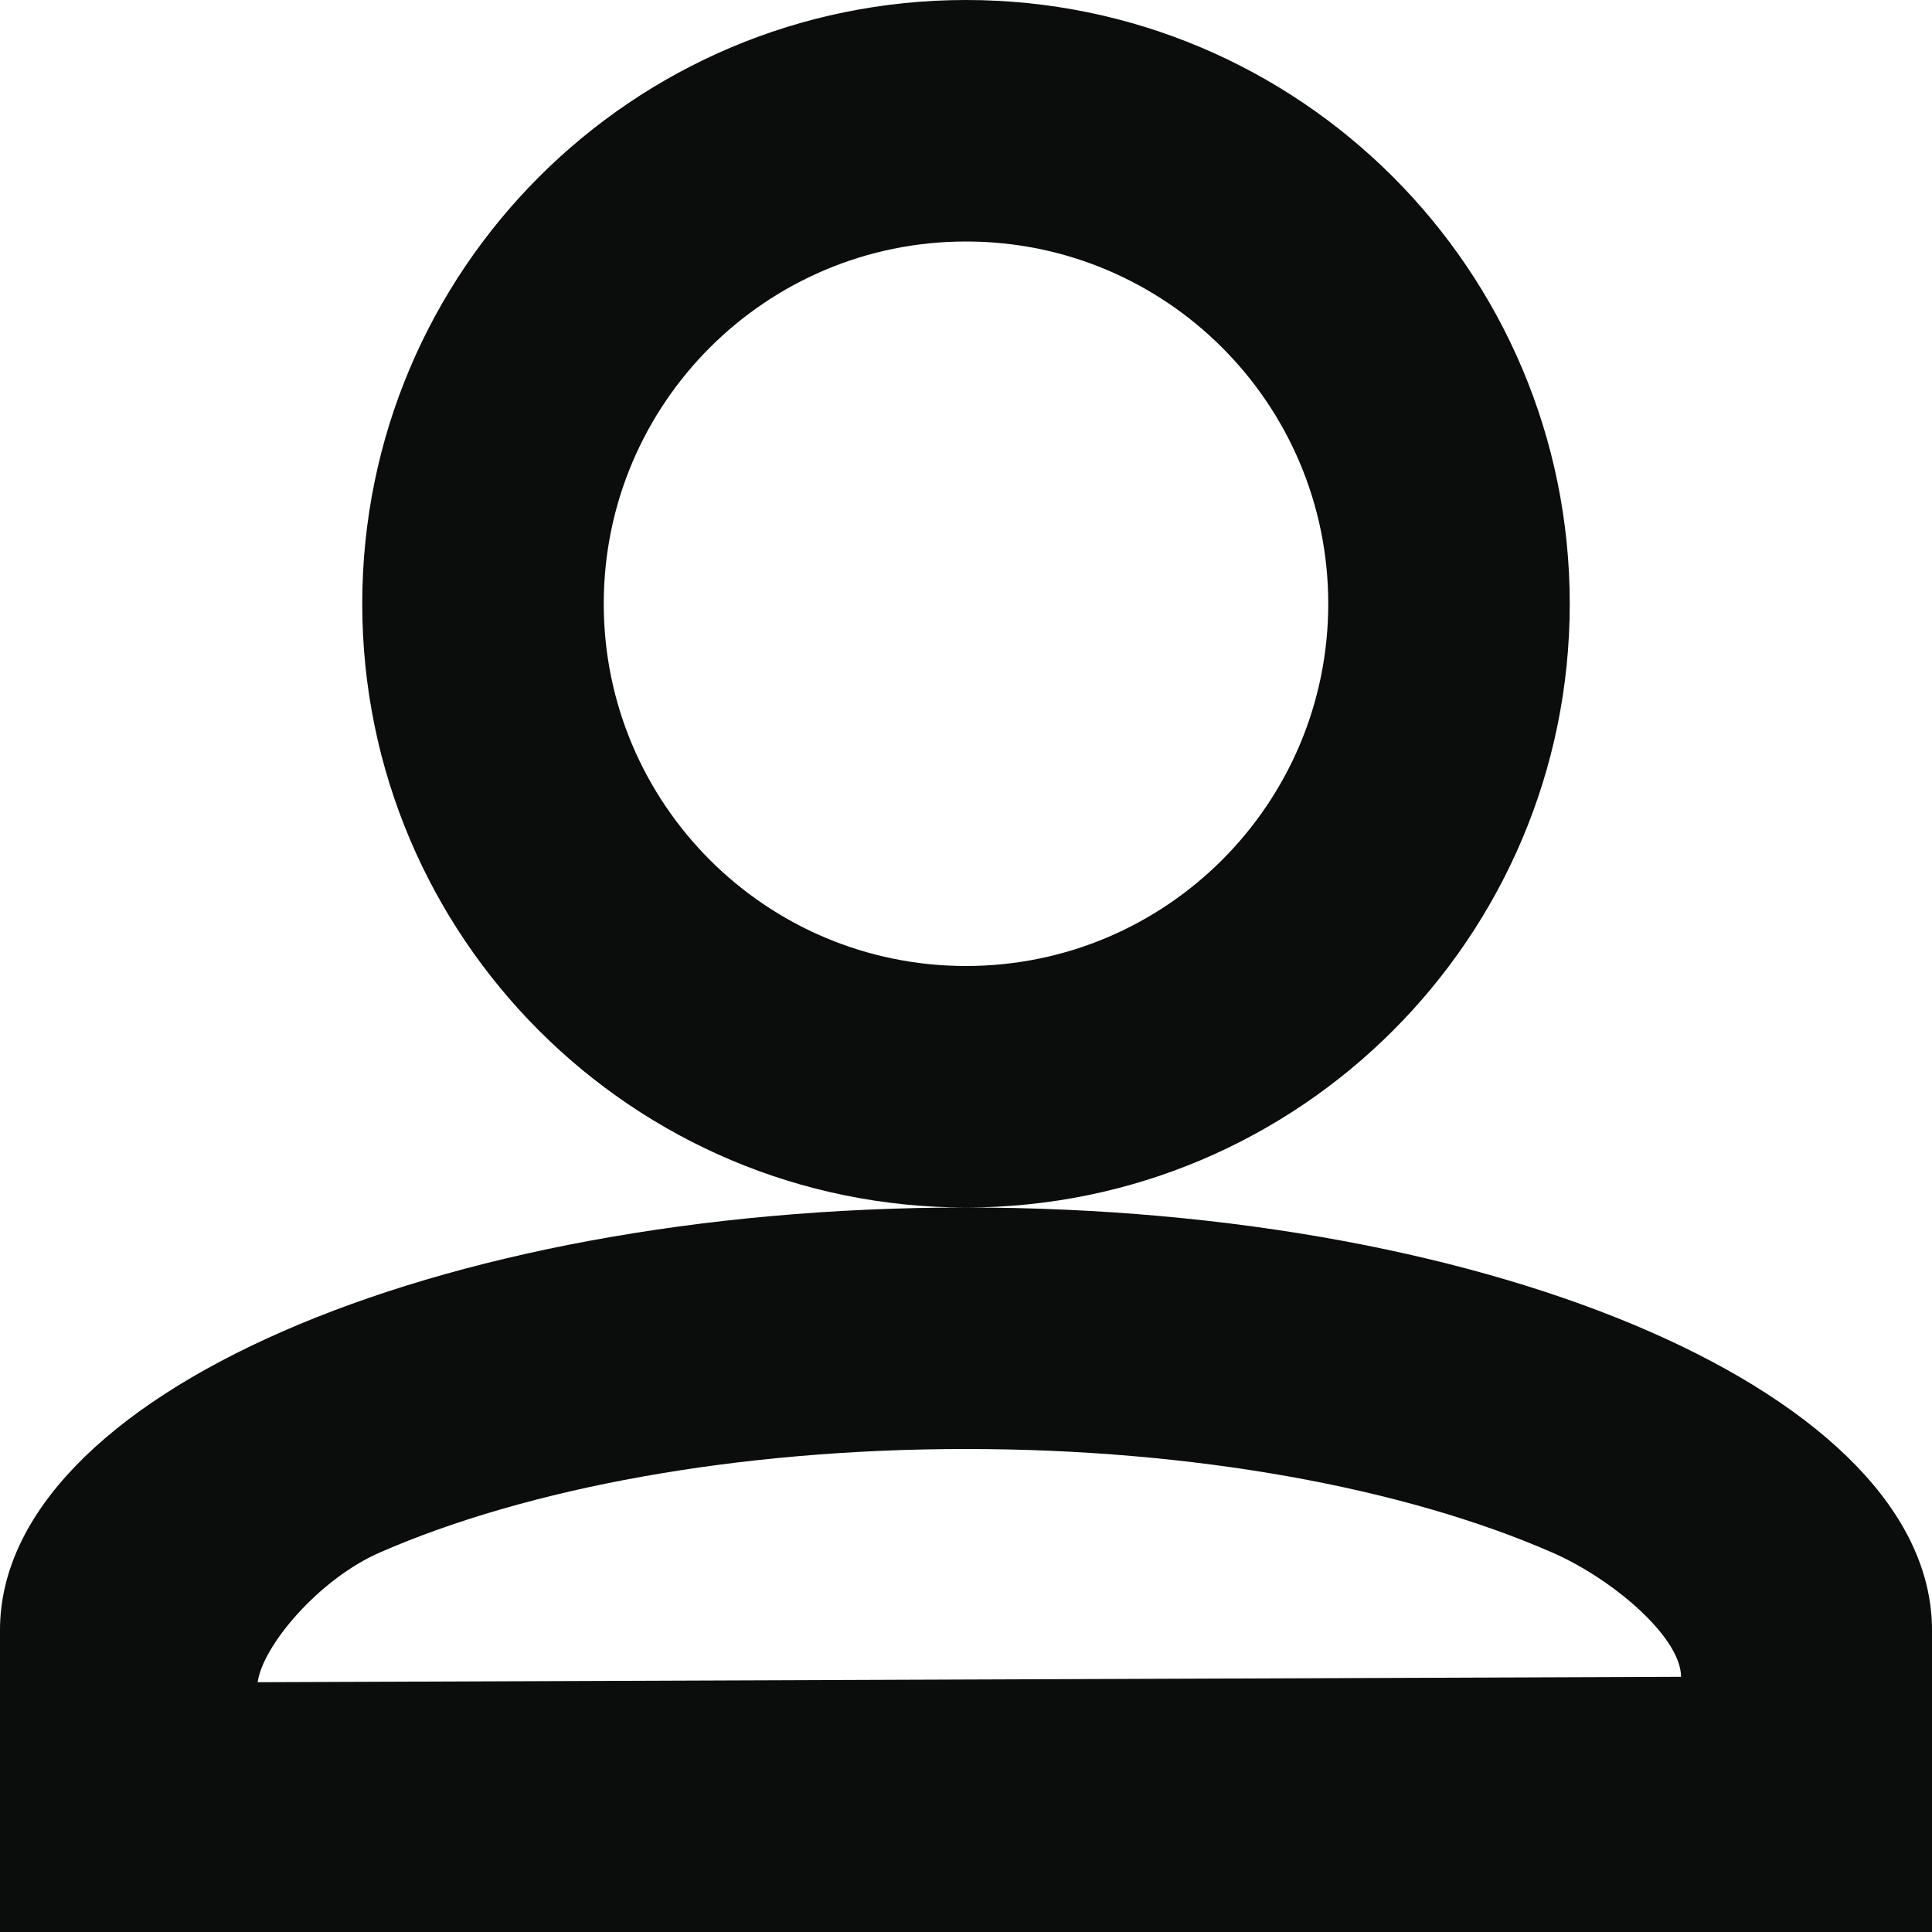
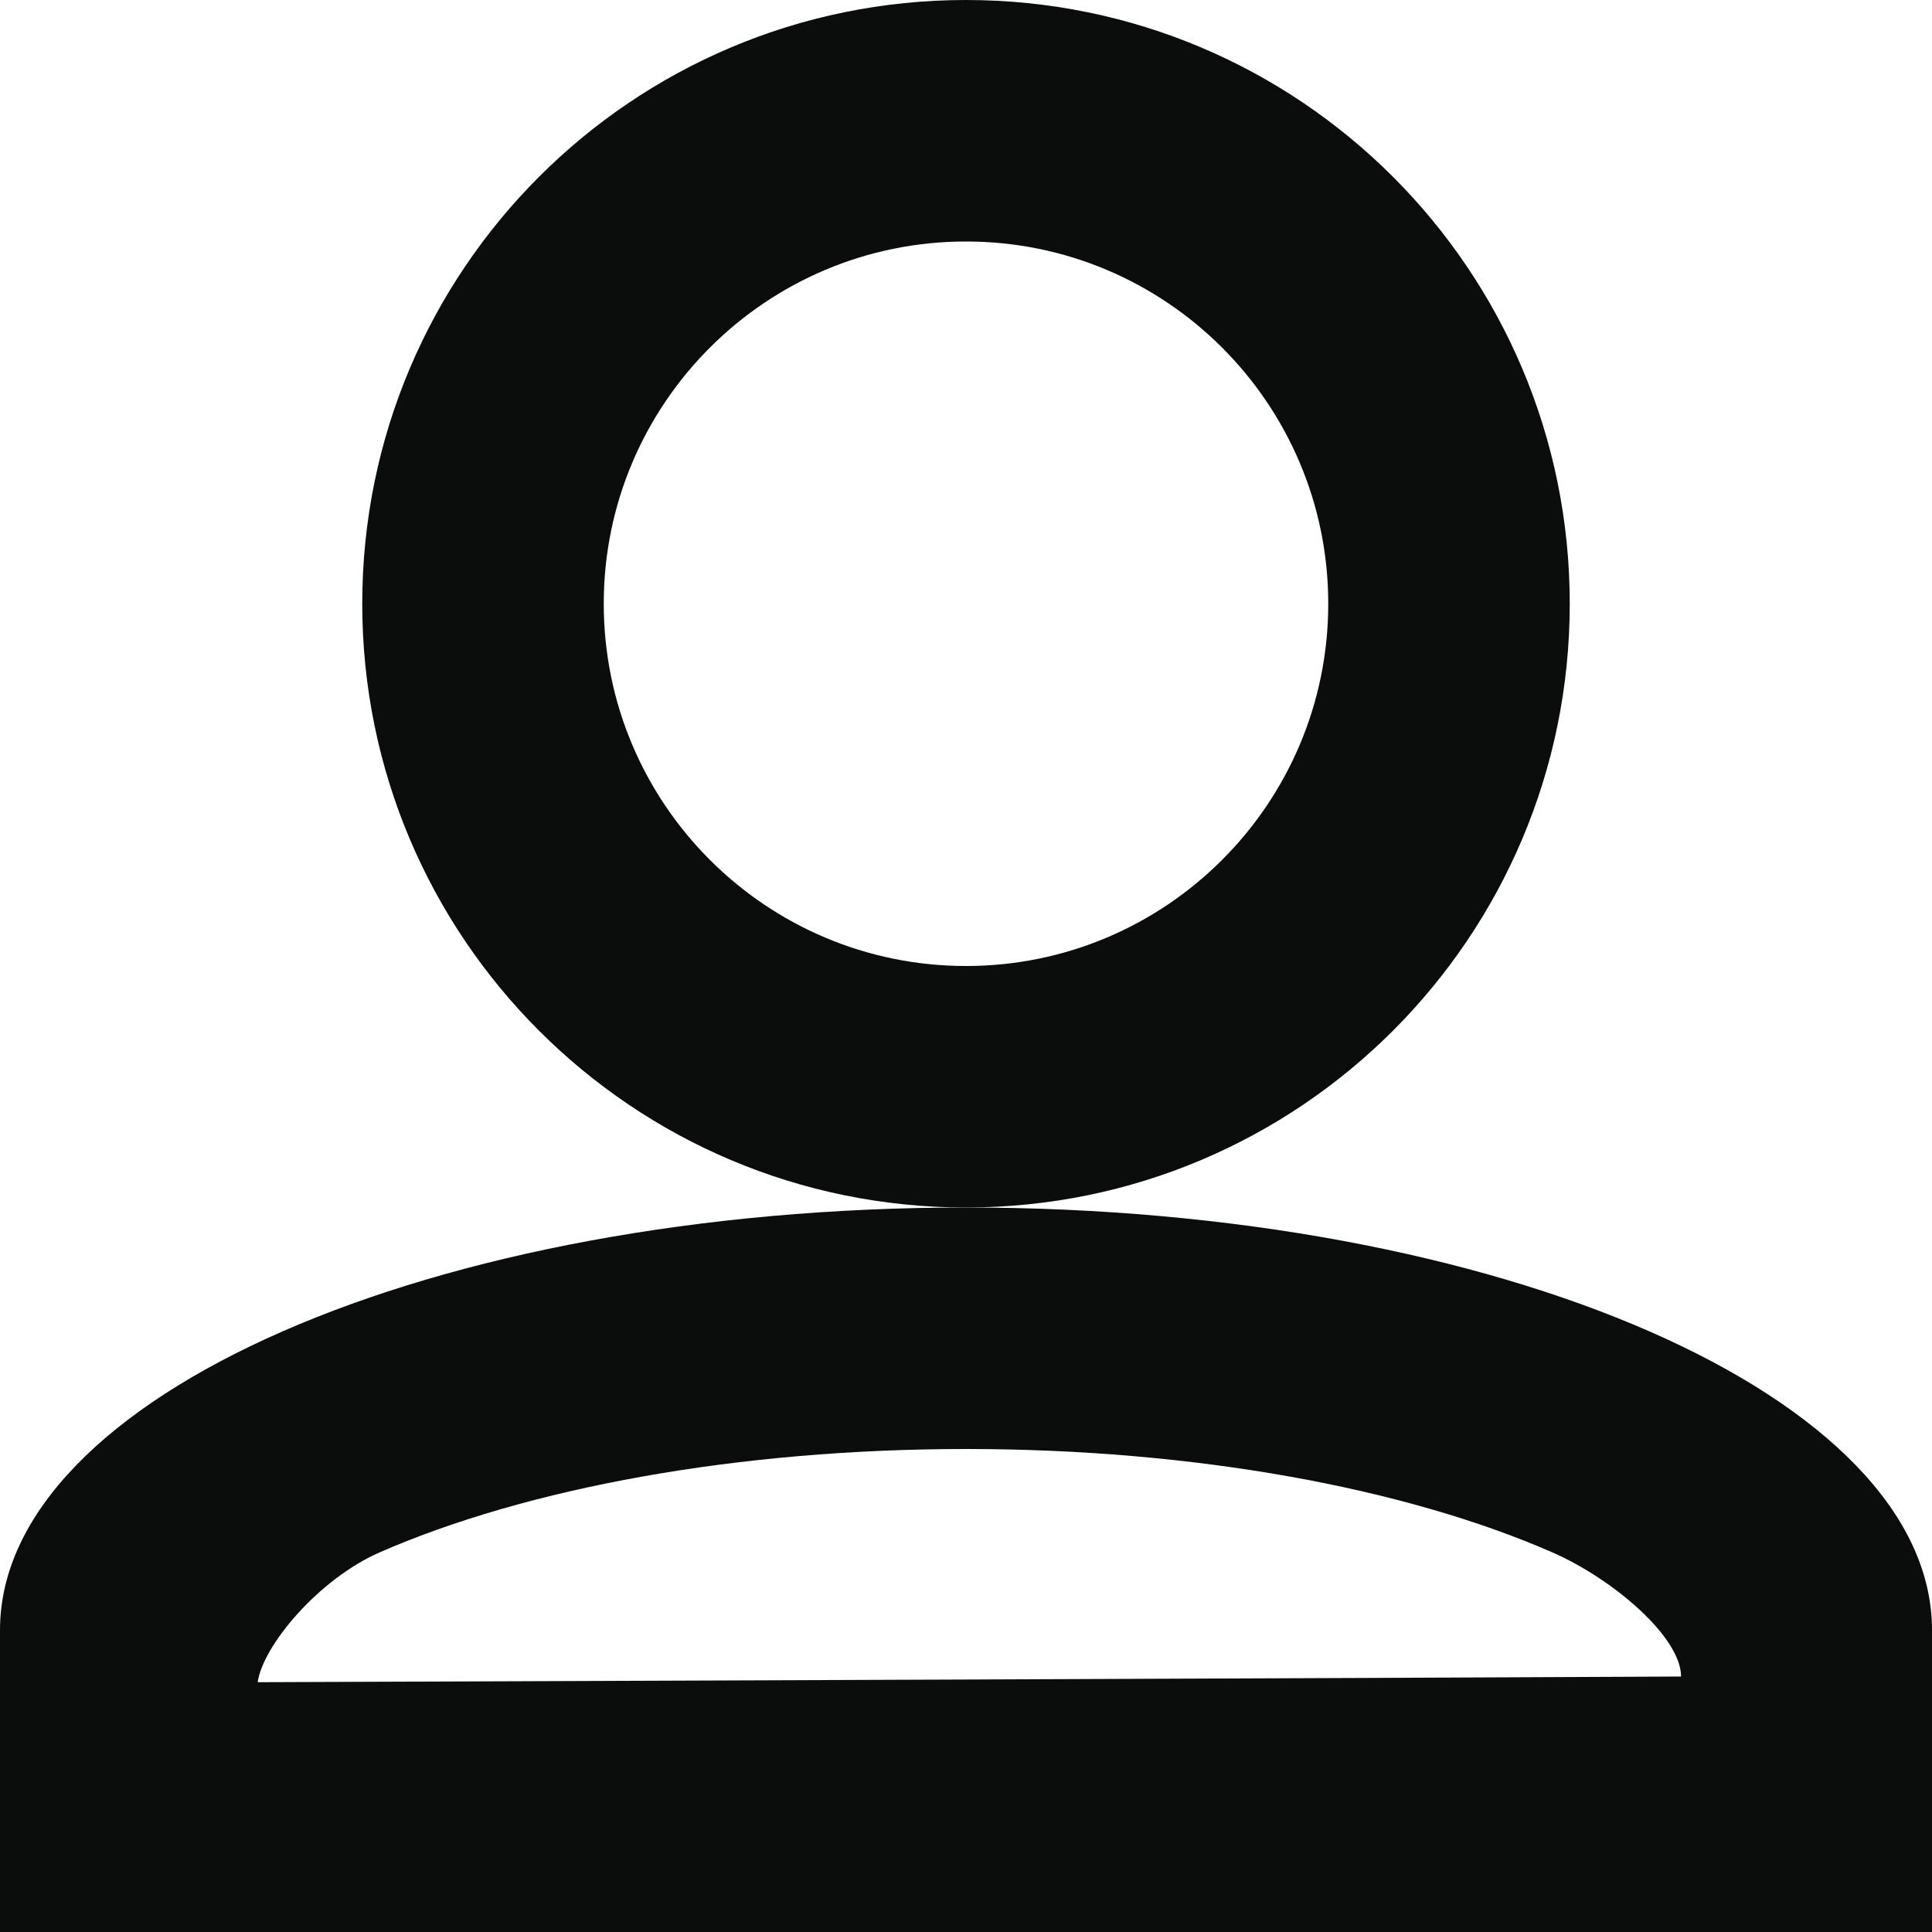
- <svg xmlns="http://www.w3.org/2000/svg" width="512px" height="512px" viewBox="0 0 512 512" version="1.1">
-   <defs />
-   <g id="Page-1" stroke="none" stroke-width="1" fill="none" fill-rule="evenodd">
-     <g id="thirdparty" fill="#0B0C0C">
-       <path d="M416,160 C416,248.369 344.369,320 256,320 C167.631,320 96,248.369 96,160 C96,71.631 167.631,0 256,0 C344.369,0 416,71.631 416,160 Z M352,160 C352,213.023 309.023,256 256,256 C202.977,256 160,213.023 160,160 C160,106.977 202.977,64 256,64 C309.023,64 352,106.977 352,160 Z M512,512 L512,432 C512,370.144 397.385,320 256,320 C114.615,320 0,370.144 0,432 L0,512 L512,512 Z M68.285,445.803 C69.582,436.213 84.42,418.531 100.633,411.438 C139.733,394.332 195.567,384 256,384 C316.433,384 372.267,394.332 411.367,411.438 C427.58,418.531 445.492,433.98 445.492,444.371 C435.944,444.371 78.244,445.803 68.285,445.803 Z" />
-     </g>
+ <svg xmlns="http://www.w3.org/2000/svg" version="1.1" id="Layer_1" x="0px" y="0px" viewBox="0 0 512 512" enable-background="new 0 0 512 512" xml:space="preserve">
+   <g>
+     <path fill="#0B0C0C" d="M416,160C416,71.6,344.4,0,256,0S96,71.6,96,160s71.6,160,160,160S416,248.4,416,160z M256,256   c-53,0-96-43-96-96c0-53,43-96,96-96c53,0,96,43,96,96C352,213,309,256,256,256z" />
+     <path fill="#0B0C0C" d="M256,320C114.6,320,0,370.1,0,432v80h512v-80C512,370.1,397.4,320,256,320z M68.3,445.8   c1.3-9.6,16.1-27.3,32.3-34.4C139.7,394.3,195.6,384,256,384s116.3,10.3,155.4,27.4c16.2,7.1,34.1,22.5,34.1,32.9   C435.9,444.4,78.2,445.8,68.3,445.8z" />
  </g>
</svg>
